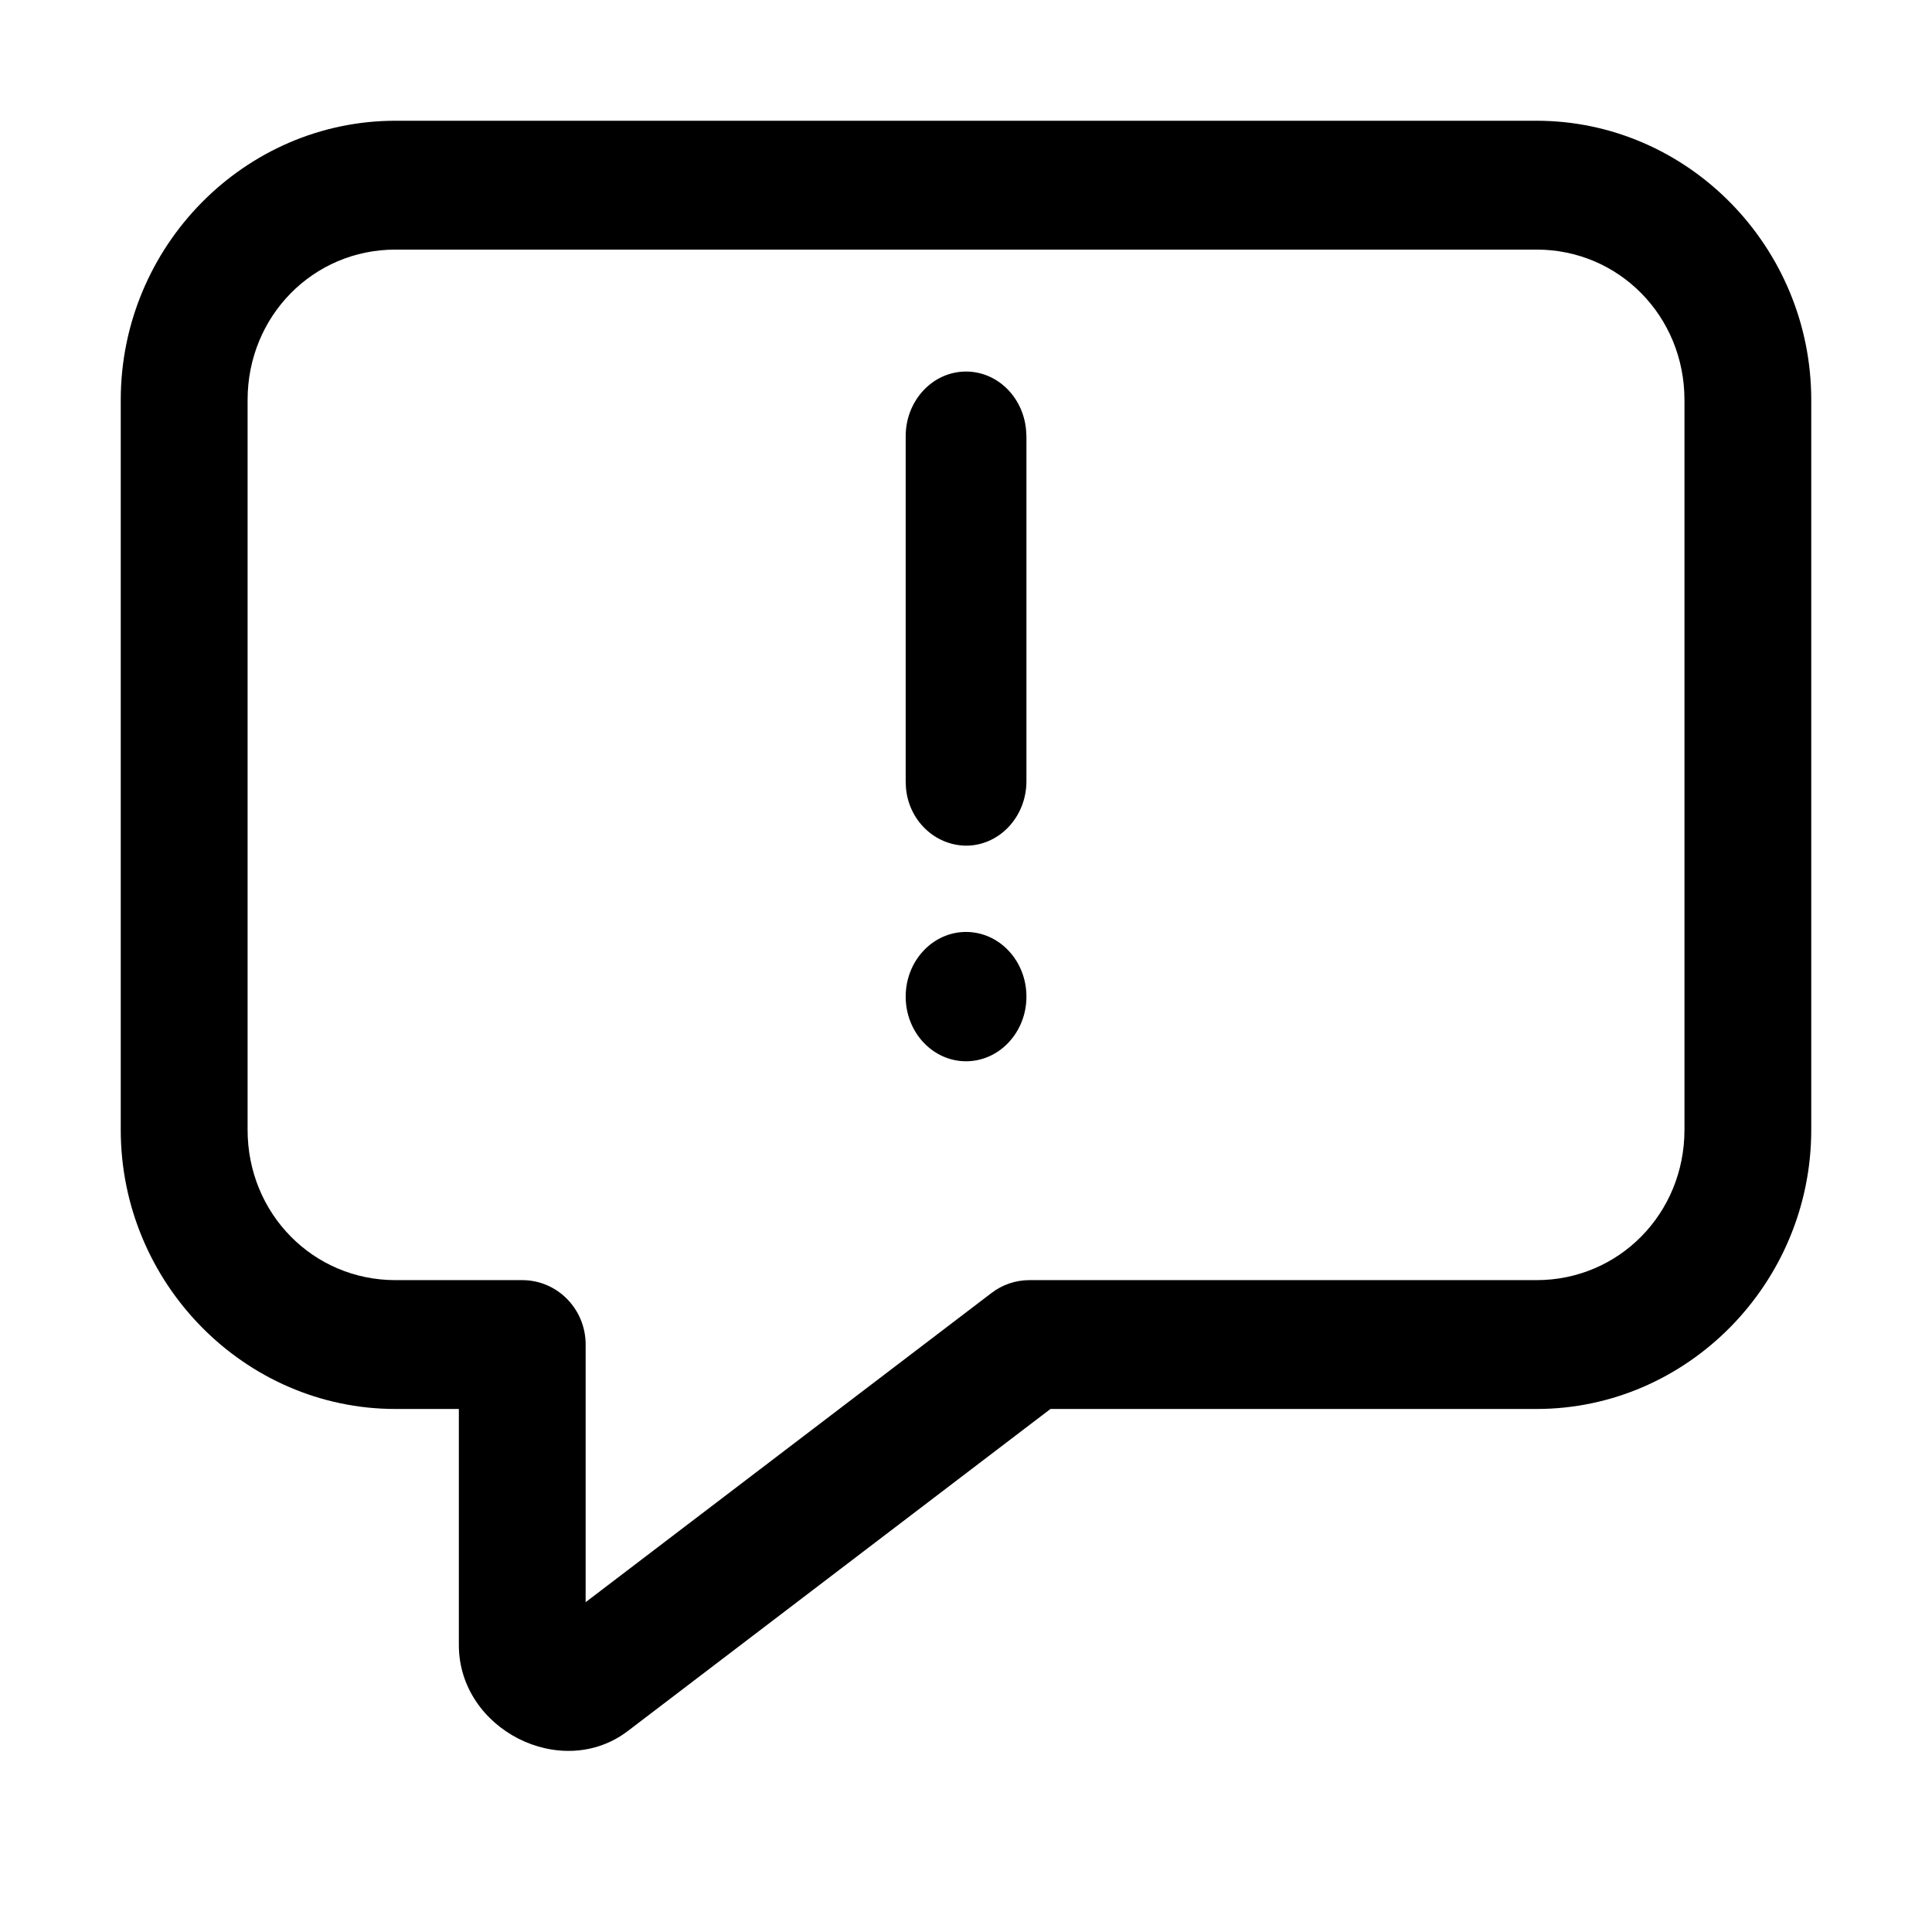
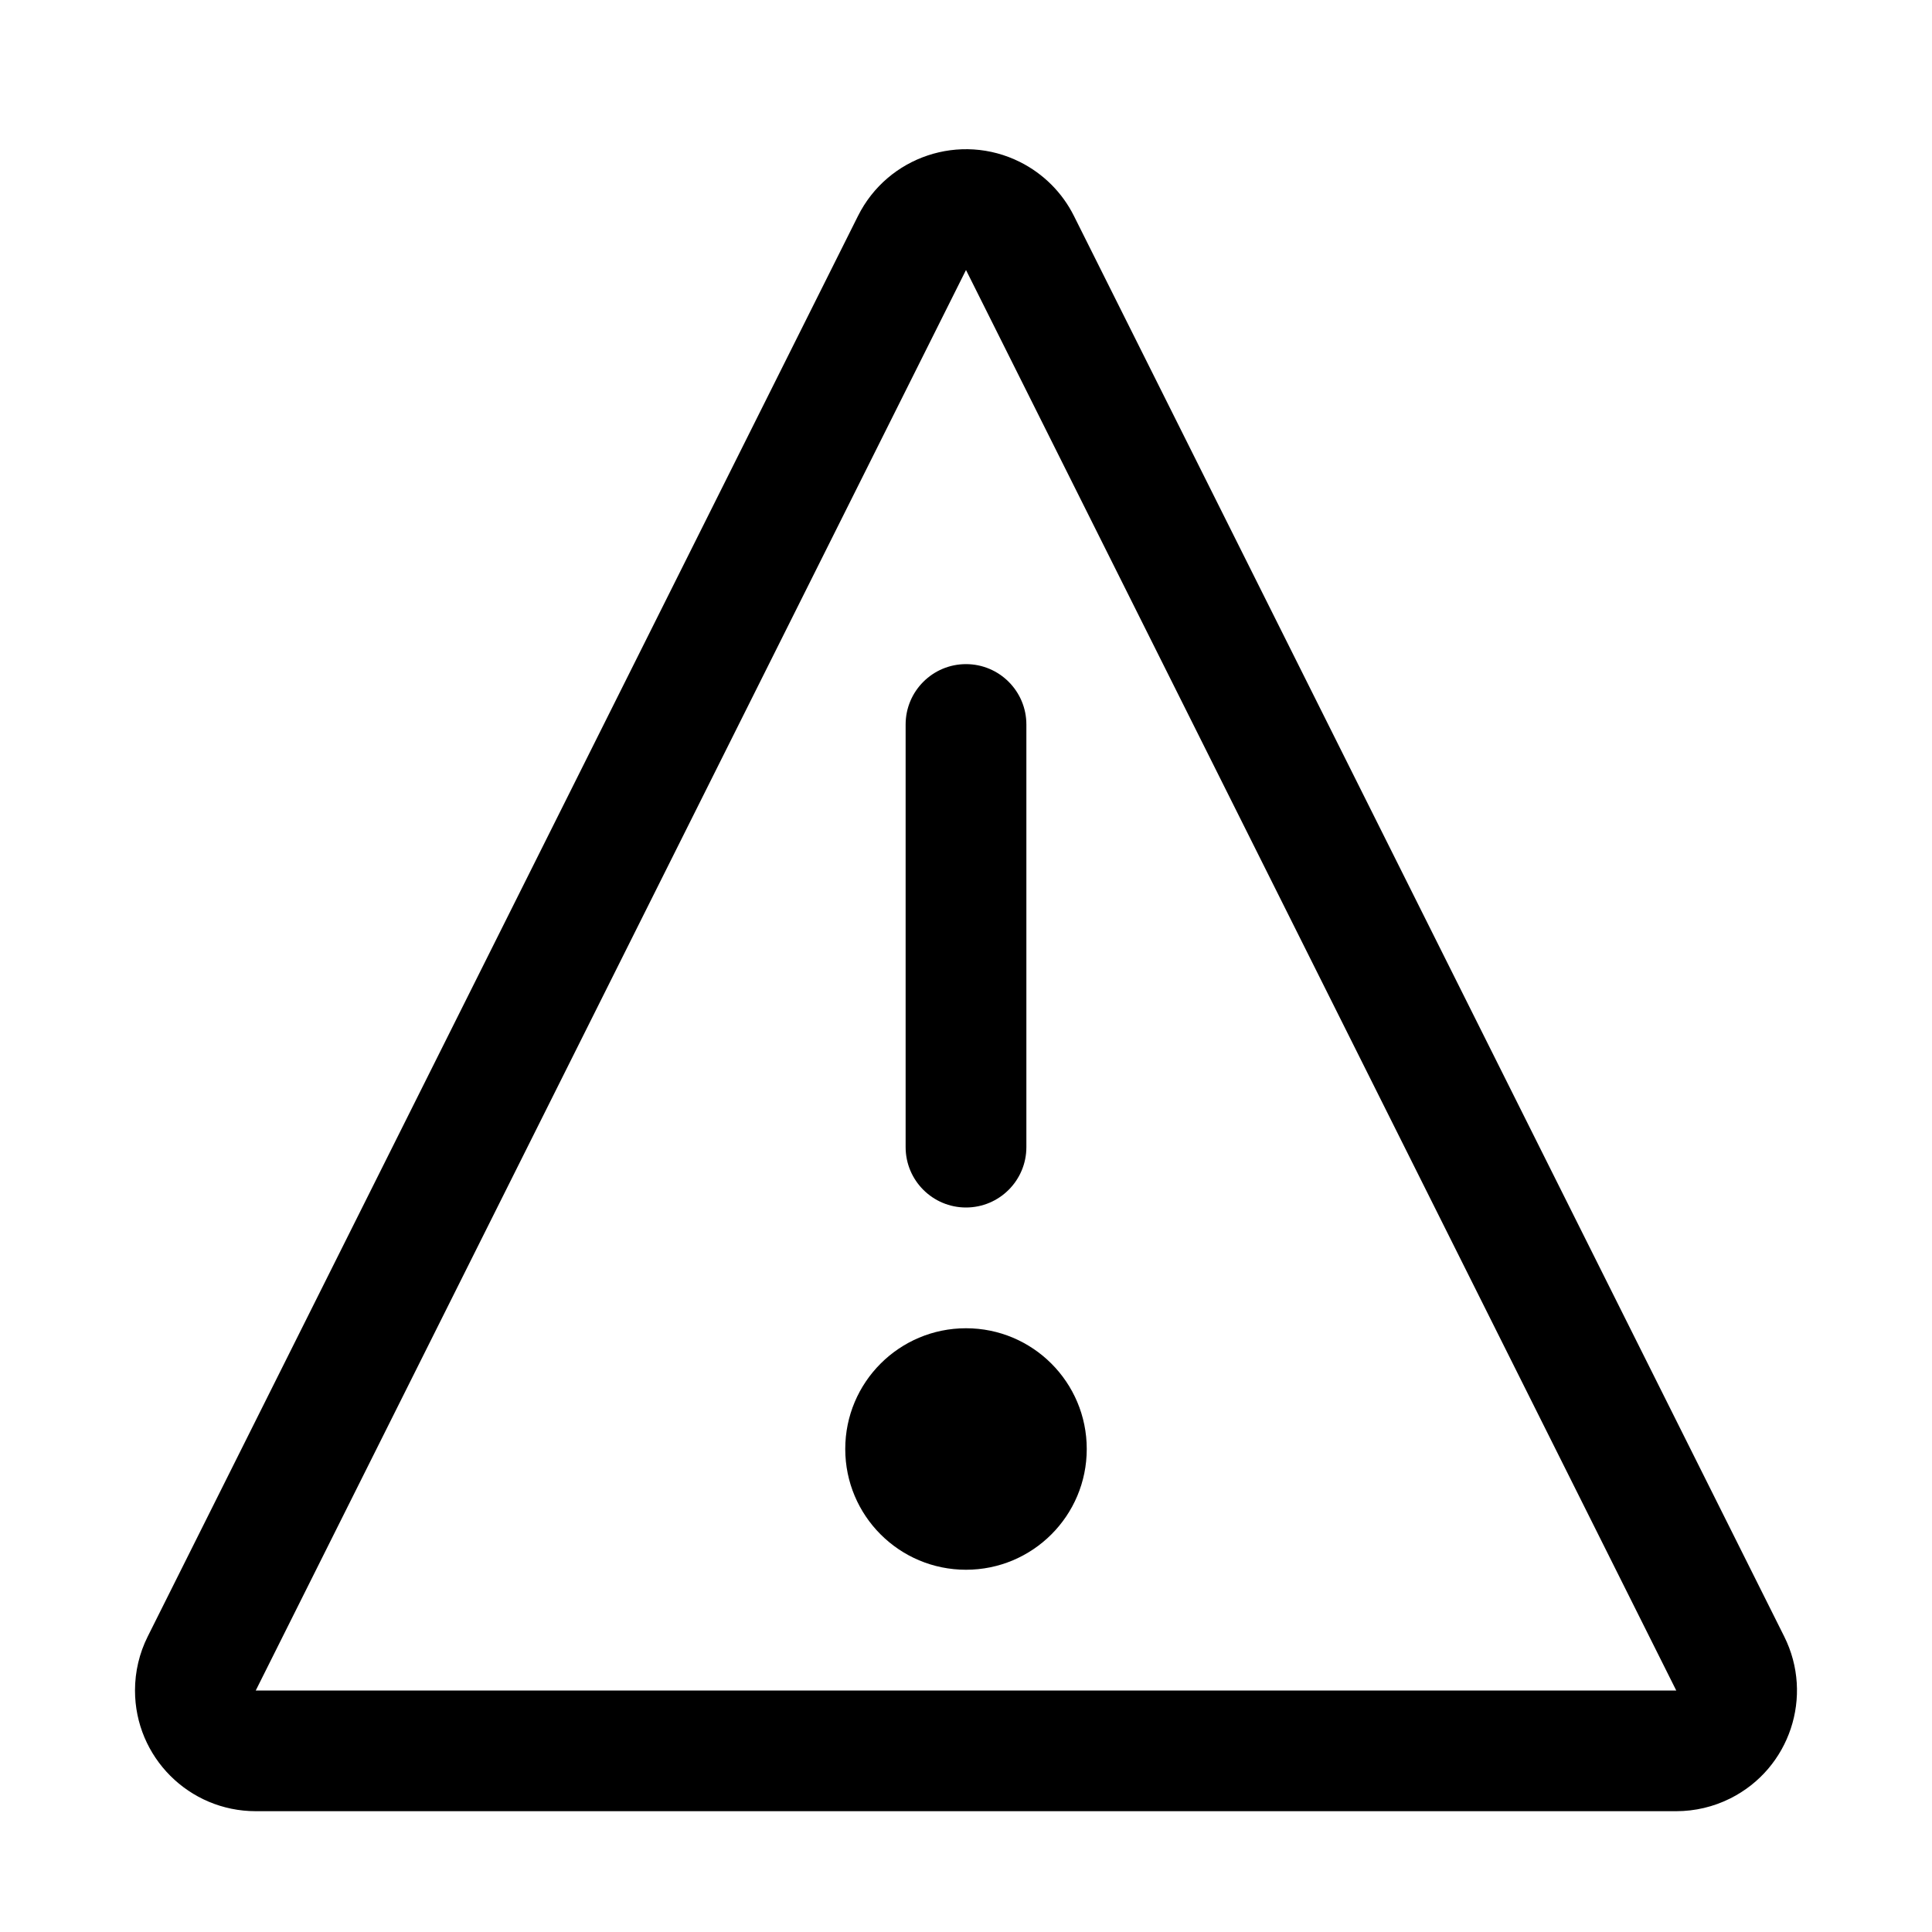
<svg xmlns="http://www.w3.org/2000/svg" viewBox="0 0 32 32" version="1.1">
-   <path d="M25.45 2c2.5 0 4.55 2.082 4.55 4.624v12.090c0 2.539-2.049 4.623-4.55 4.623h-8.051l-6.999 5.333c-1.1 0.839-2.8-0.024-2.8-1.423v-3.91h-1.050c-2.5 0-4.55-2.084-4.55-4.623v-12.090c0-2.542 2.049-4.624 4.55-4.624h18.9zM25.45 4.134h-18.9c-1.364 0-2.449 1.103-2.449 2.49v12.090c0 1.387 1.085 2.489 2.449 2.489h2.1c0.58 0 1.050 0.477 1.050 1.066v4.268l6.72-5.119c0.18-0.14 0.403-0.215 0.63-0.215h8.4c1.364 0 2.45-1.102 2.45-2.489v-12.090c0-1.387-1.085-2.49-2.45-2.49v0zM16 15.436c0.553 0 1.001 0.479 1.001 1.071 0 0.591-0.448 1.071-1.001 1.071-0.551 0-0.999-0.48-0.999-1.071 0-0.592 0.448-1.071 0.999-1.071zM16 6.154c0.521 0 0.947 0.424 0.995 0.968l0.006 0.105v5.711c0 0.591-0.448 1.069-1.001 1.069-0.522-0.006-0.954-0.426-0.995-0.966l-0.004-0.105v-5.711c0-0.592 0.448-1.071 0.999-1.071h0z" />
+   <path d="M16.894 2.683c0.387 0.194 0.701 0.507 0.894 0.894l11.764 23.528c0.494 0.988 0.094 2.189-0.894 2.683-0.278 0.139-0.584 0.211-0.894 0.211h-23.528c-1.105 0-2-0.895-2-2 0-0.311 0.072-0.617 0.211-0.894l11.764-23.528c0.494-0.988 1.695-1.388 2.683-0.894zM16 4.472l-11.764 23.528h23.528l-11.764-23.528zM16 22c1.105 0 2 0.895 2 2s-0.895 2-2 2c-1.105 0-2-0.895-2-2s0.895-2 2-2zM16 11c0.552 0 1 0.448 1 1v7c0 0.552-0.448 1-1 1s-1-0.448-1-1v-7c0-0.552 0.448-1 1-1z" />
</svg>
